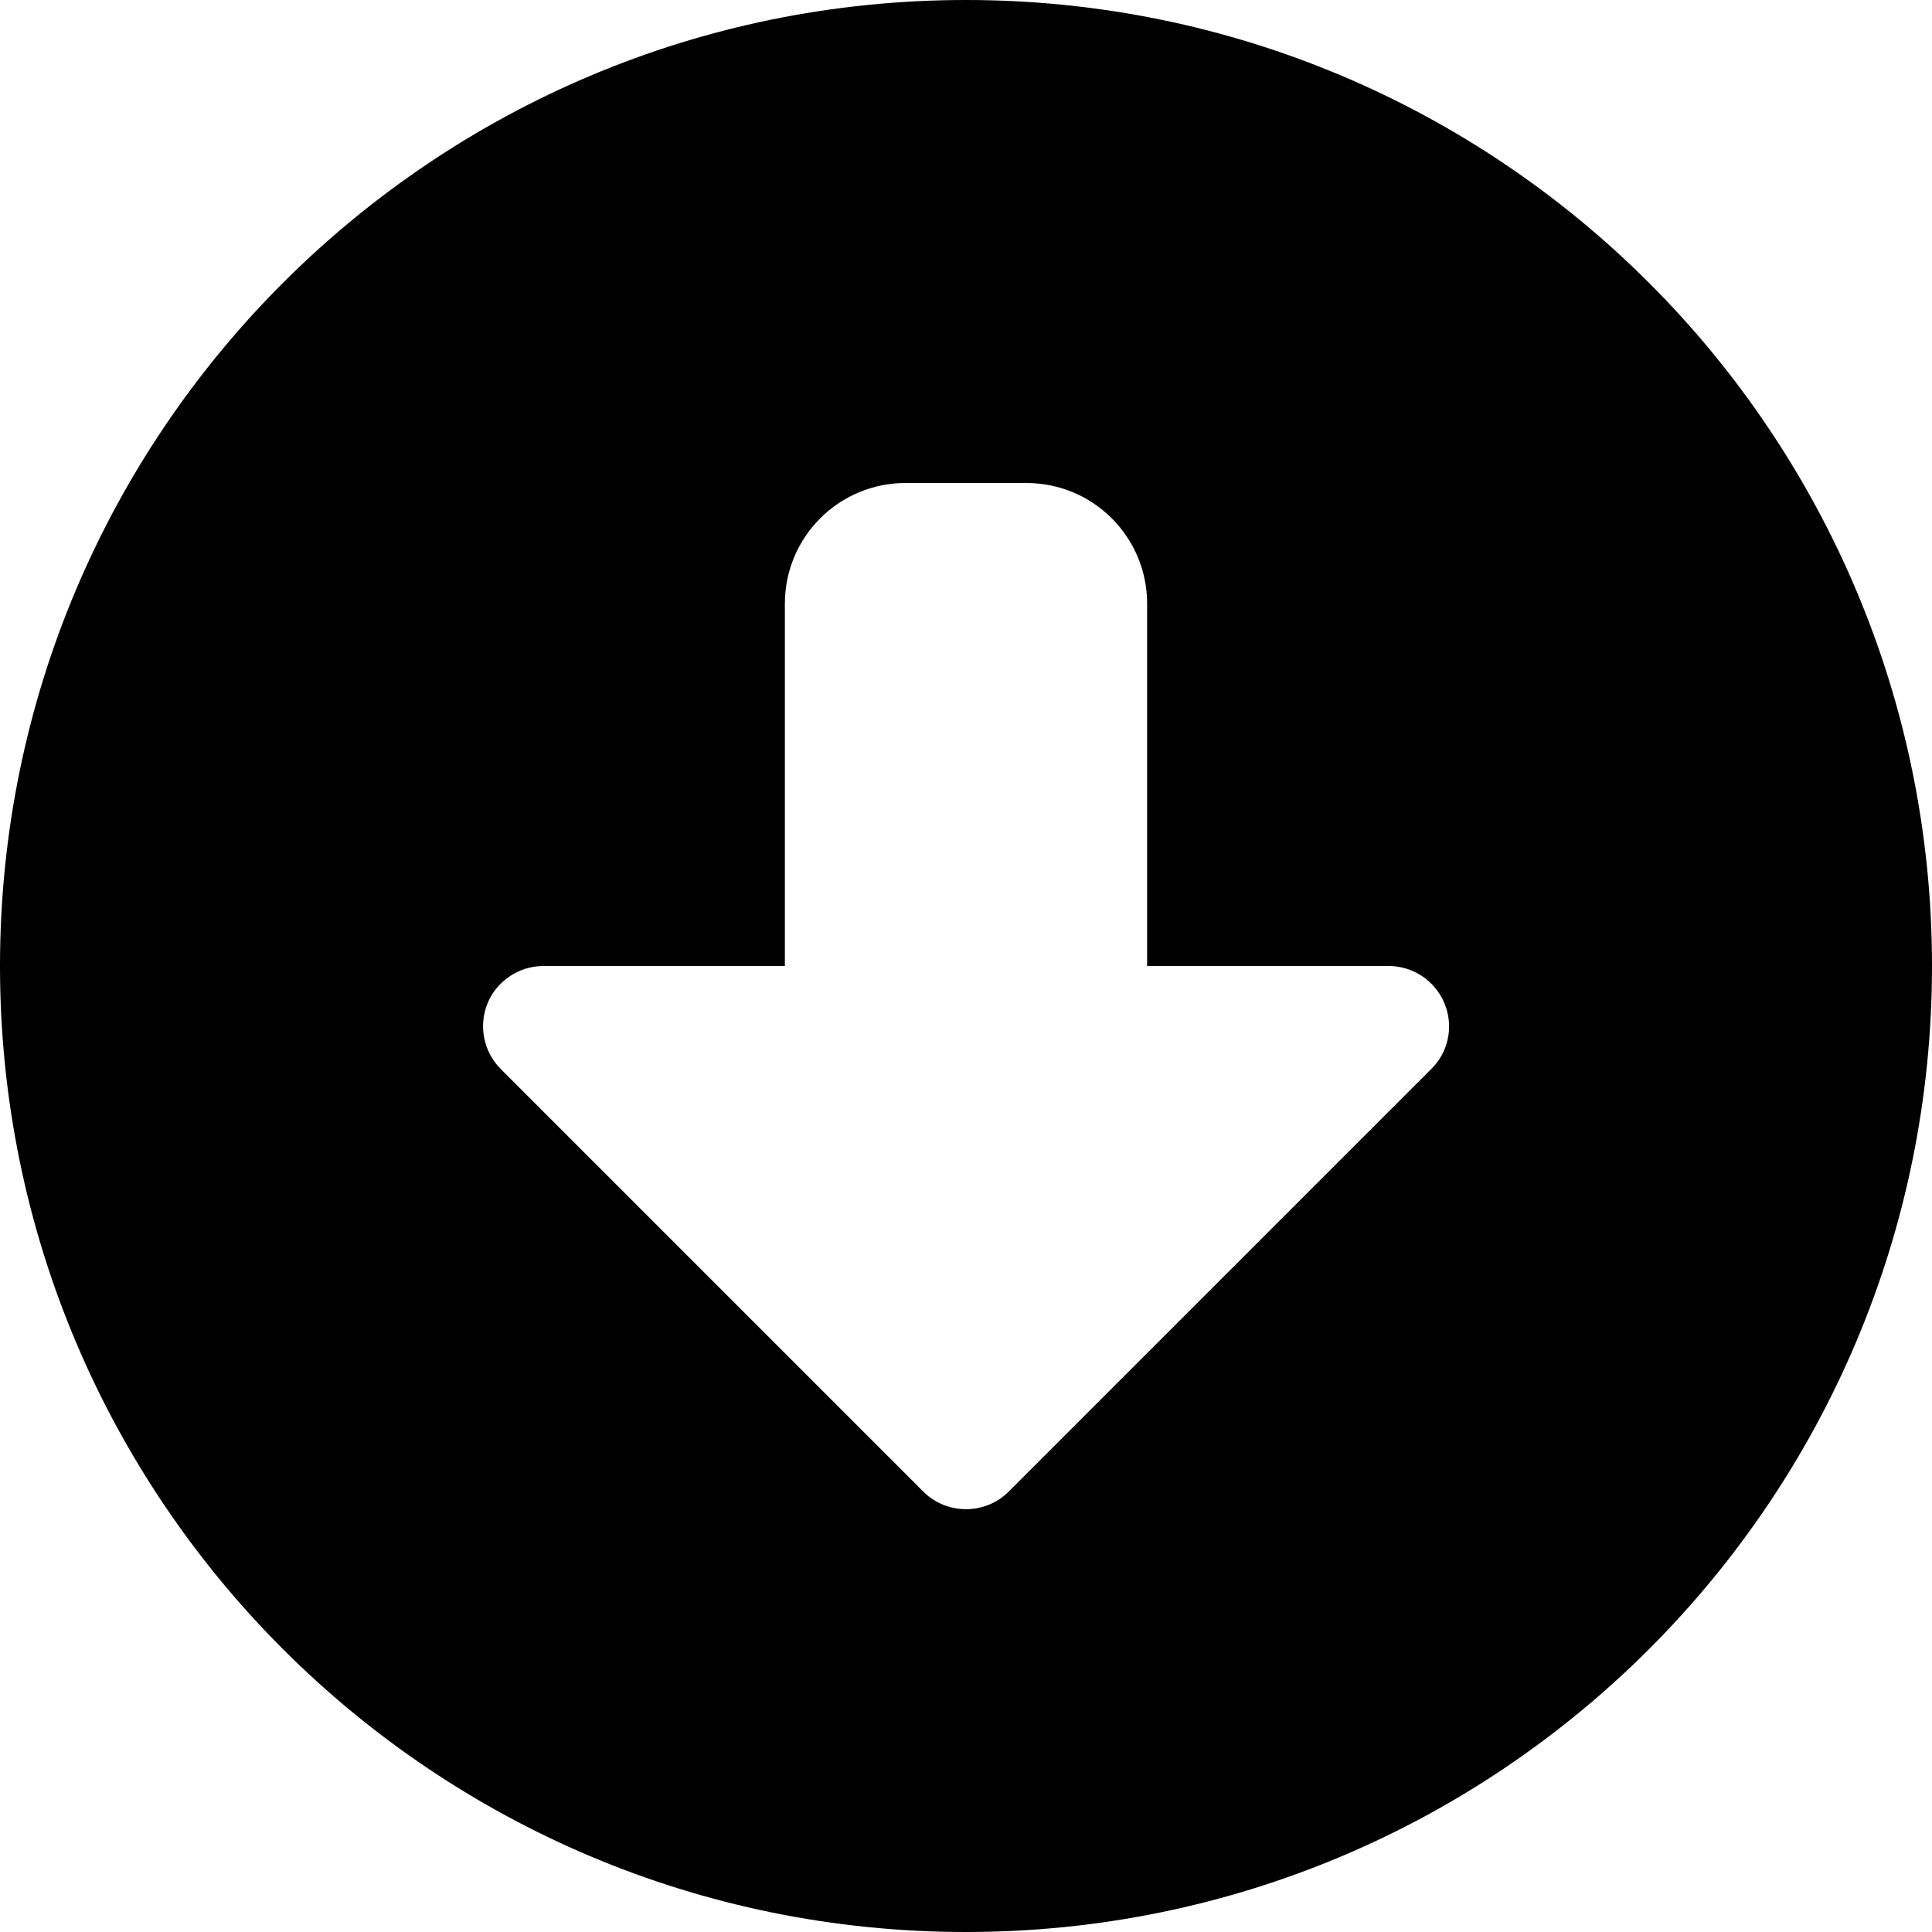
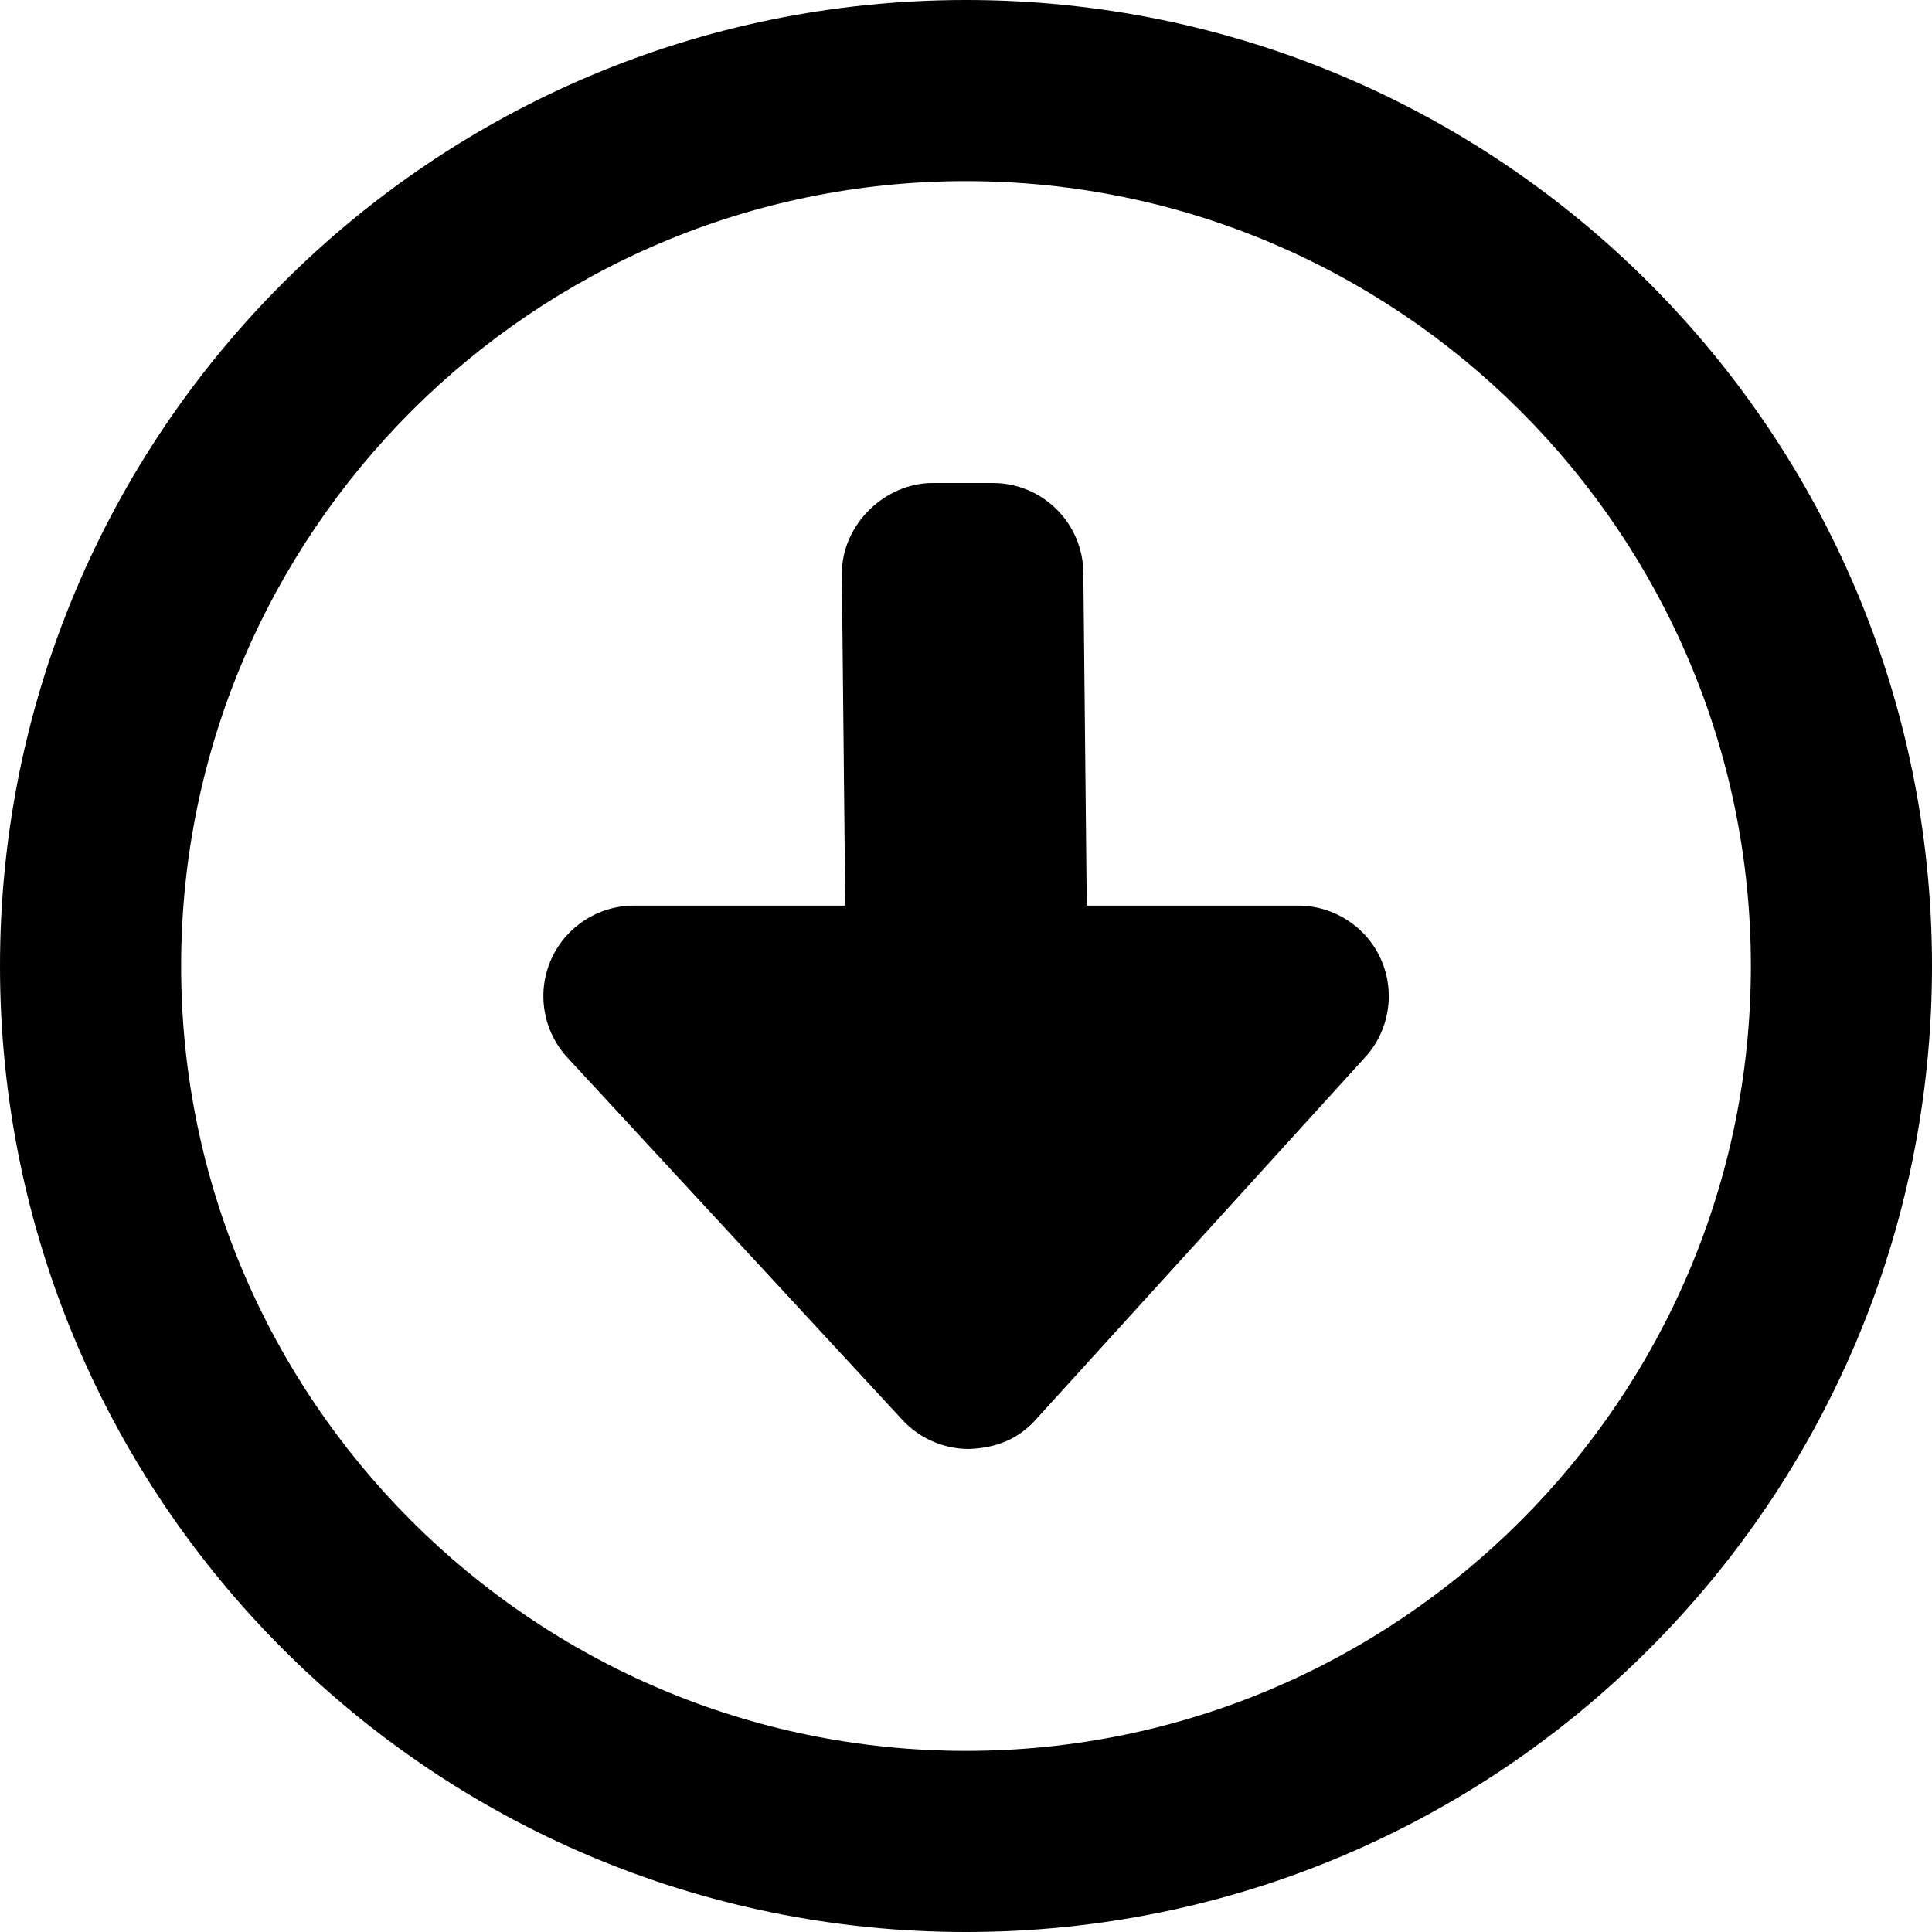
<svg xmlns="http://www.w3.org/2000/svg" viewBox="0 0 512 512">
-   <path d="M256 0C114.6 0 0 114.6 0 256S114.6 512 256 512s256-114.6 256-256S397.4 0 256 0zM244.7 395.3l-112-112c-4.6-4.6-5.9-11.5-3.5-17.4s8.3-9.9 14.8-9.9l64 0 0-96c0-17.7 14.3-32 32-32l32 0c17.7 0 32 14.3 32 32l0 96 64 0c6.5 0 12.3 3.9 14.8 9.9s1.1 12.9-3.5 17.4l-112 112c-6.2 6.2-16.4 6.2-22.6 0z" />
+   <path d="M344 240h-56L287.1 152c0-13.25-10.75-24-24-24h-16C234.7 128 223.1 138.8 223.1 152L224 240h-56c-9.531 0-18.16 5.656-22 14.38C142.2 263.1 143.9 273.3 150.4 280.3l88.75 96C243.7 381.2 250.1 384 256.8 384c7.781-.312 13.25-2.875 17.75-7.844l87.25-96c6.406-7.031 8.031-17.19 4.188-25.88S353.5 240 344 240zM256 0C114.6 0 0 114.6 0 256s114.6 256 256 256s256-114.6 256-256S397.4 0 256 0zM256 464c-114.7 0-208-93.31-208-208S141.3 48 256 48s208 93.31 208 208S370.7 464 256 464z" />
</svg>
